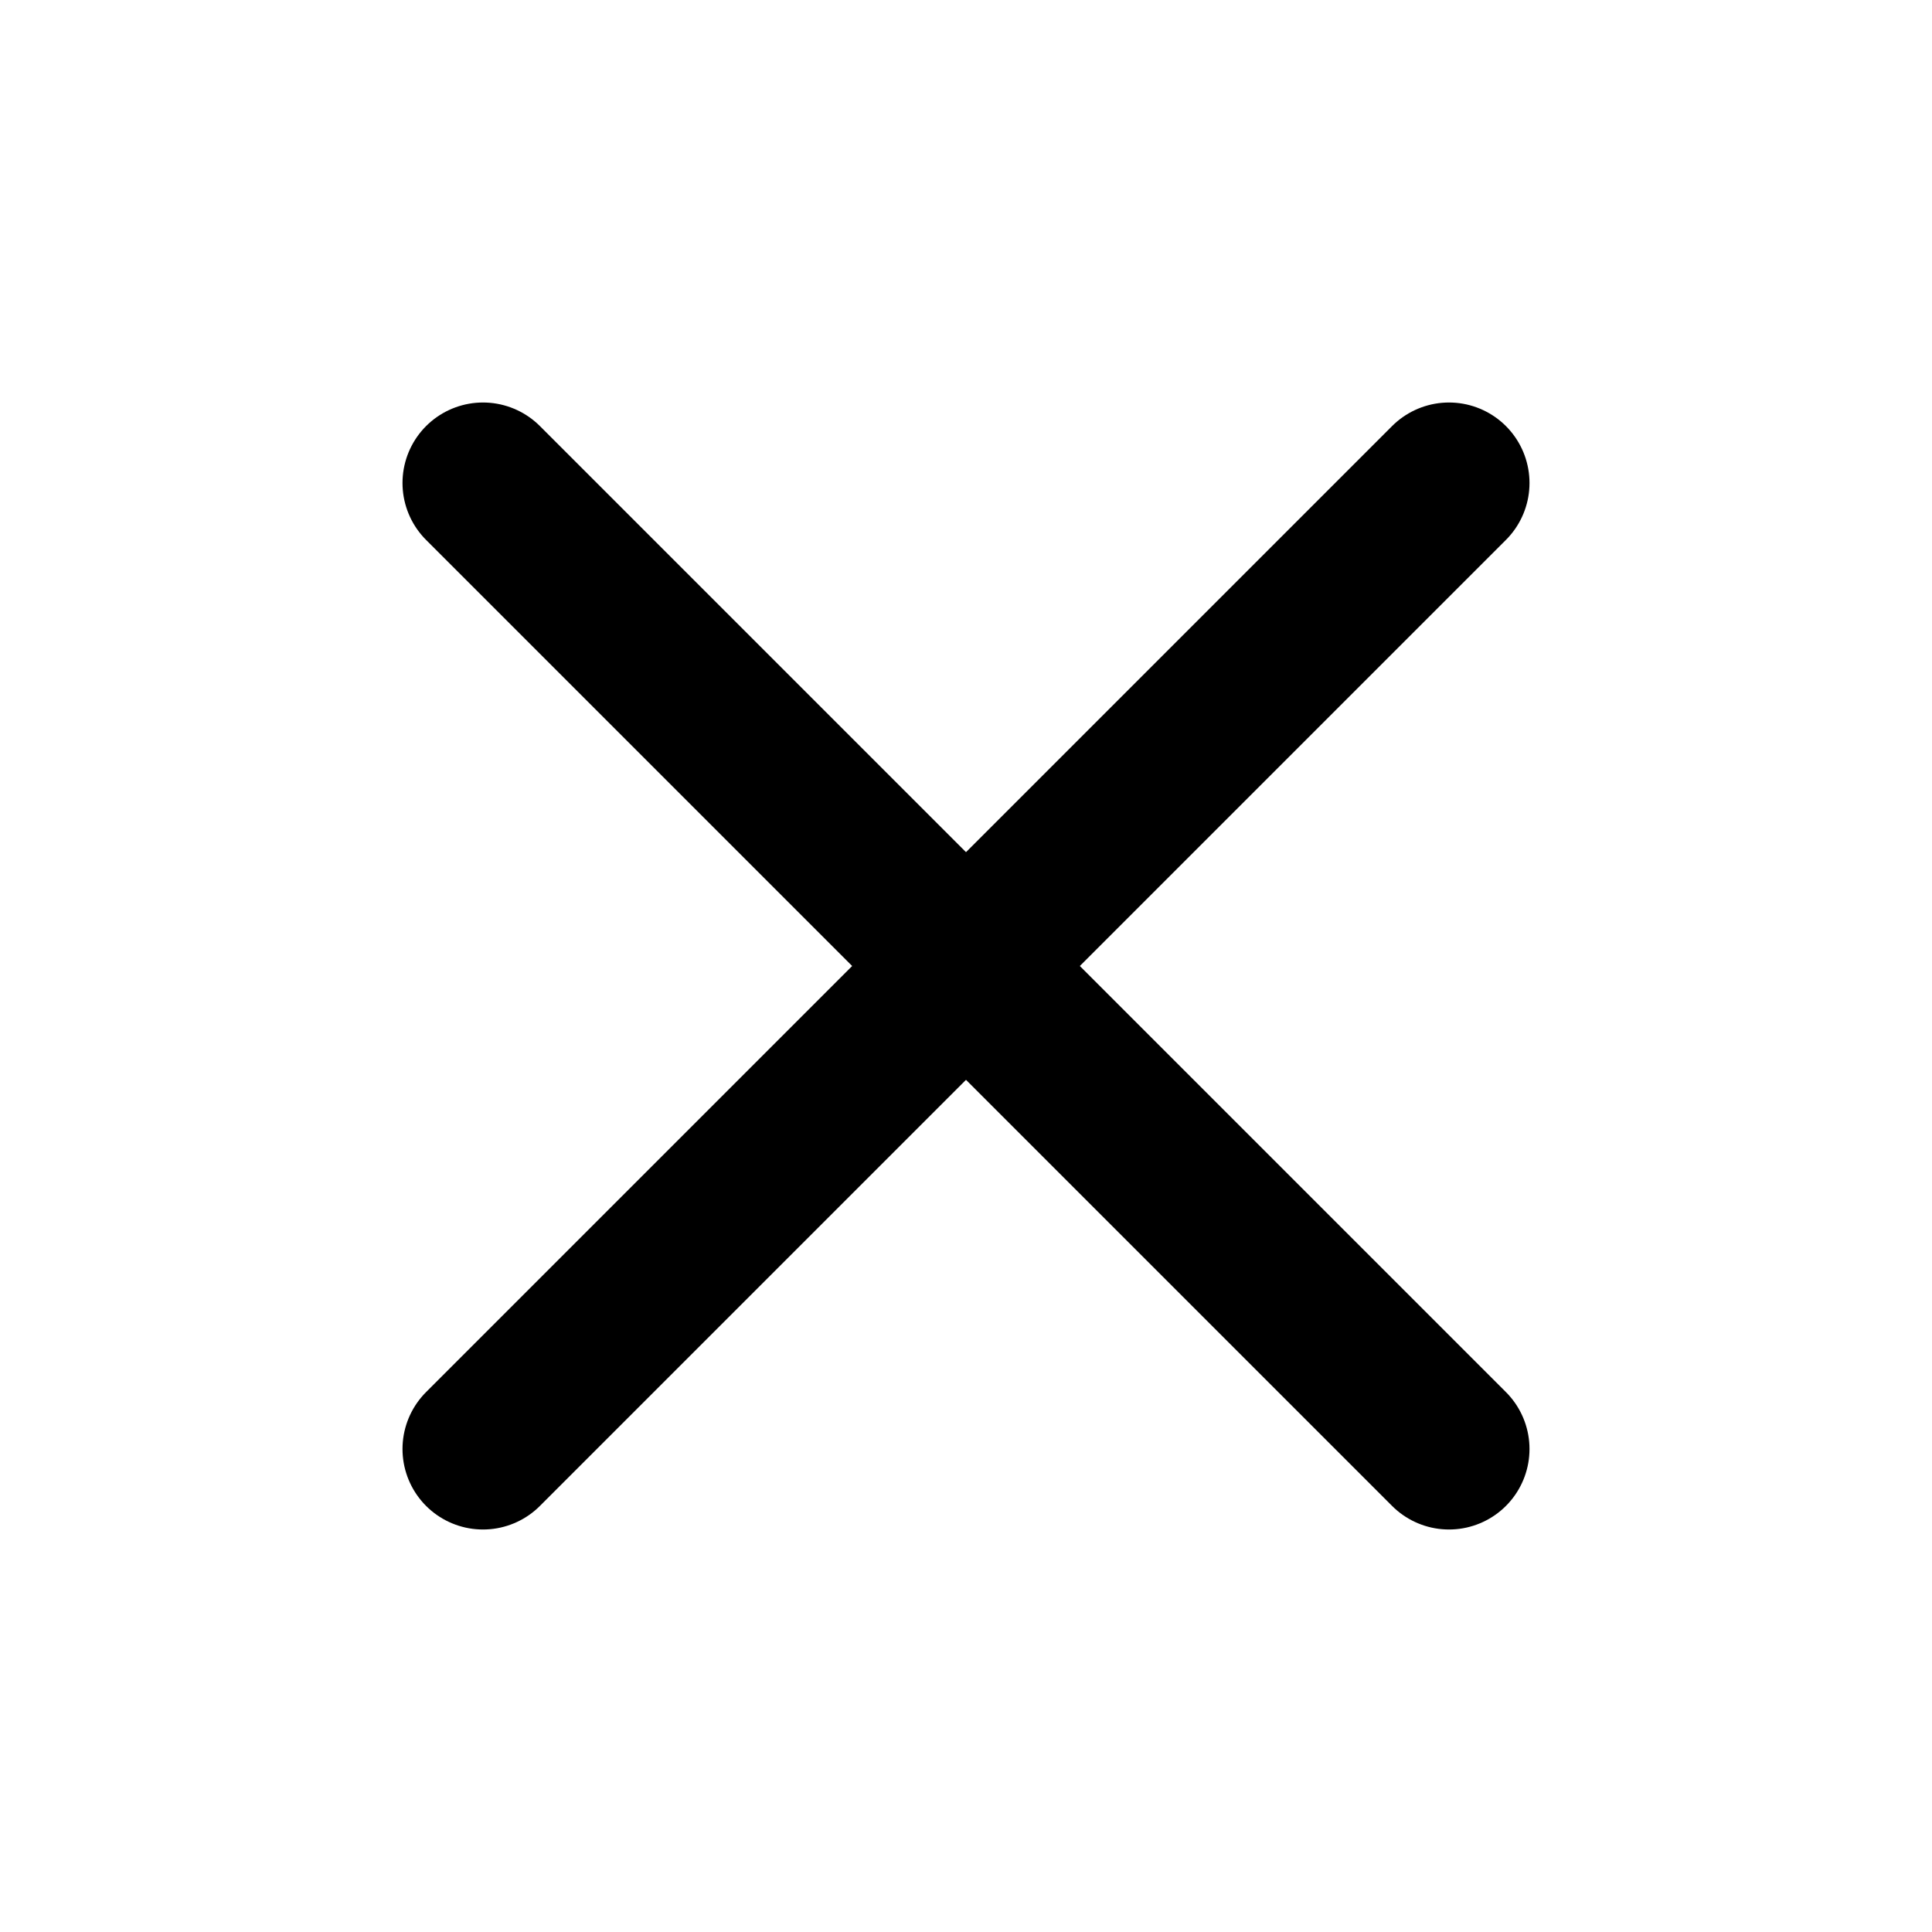
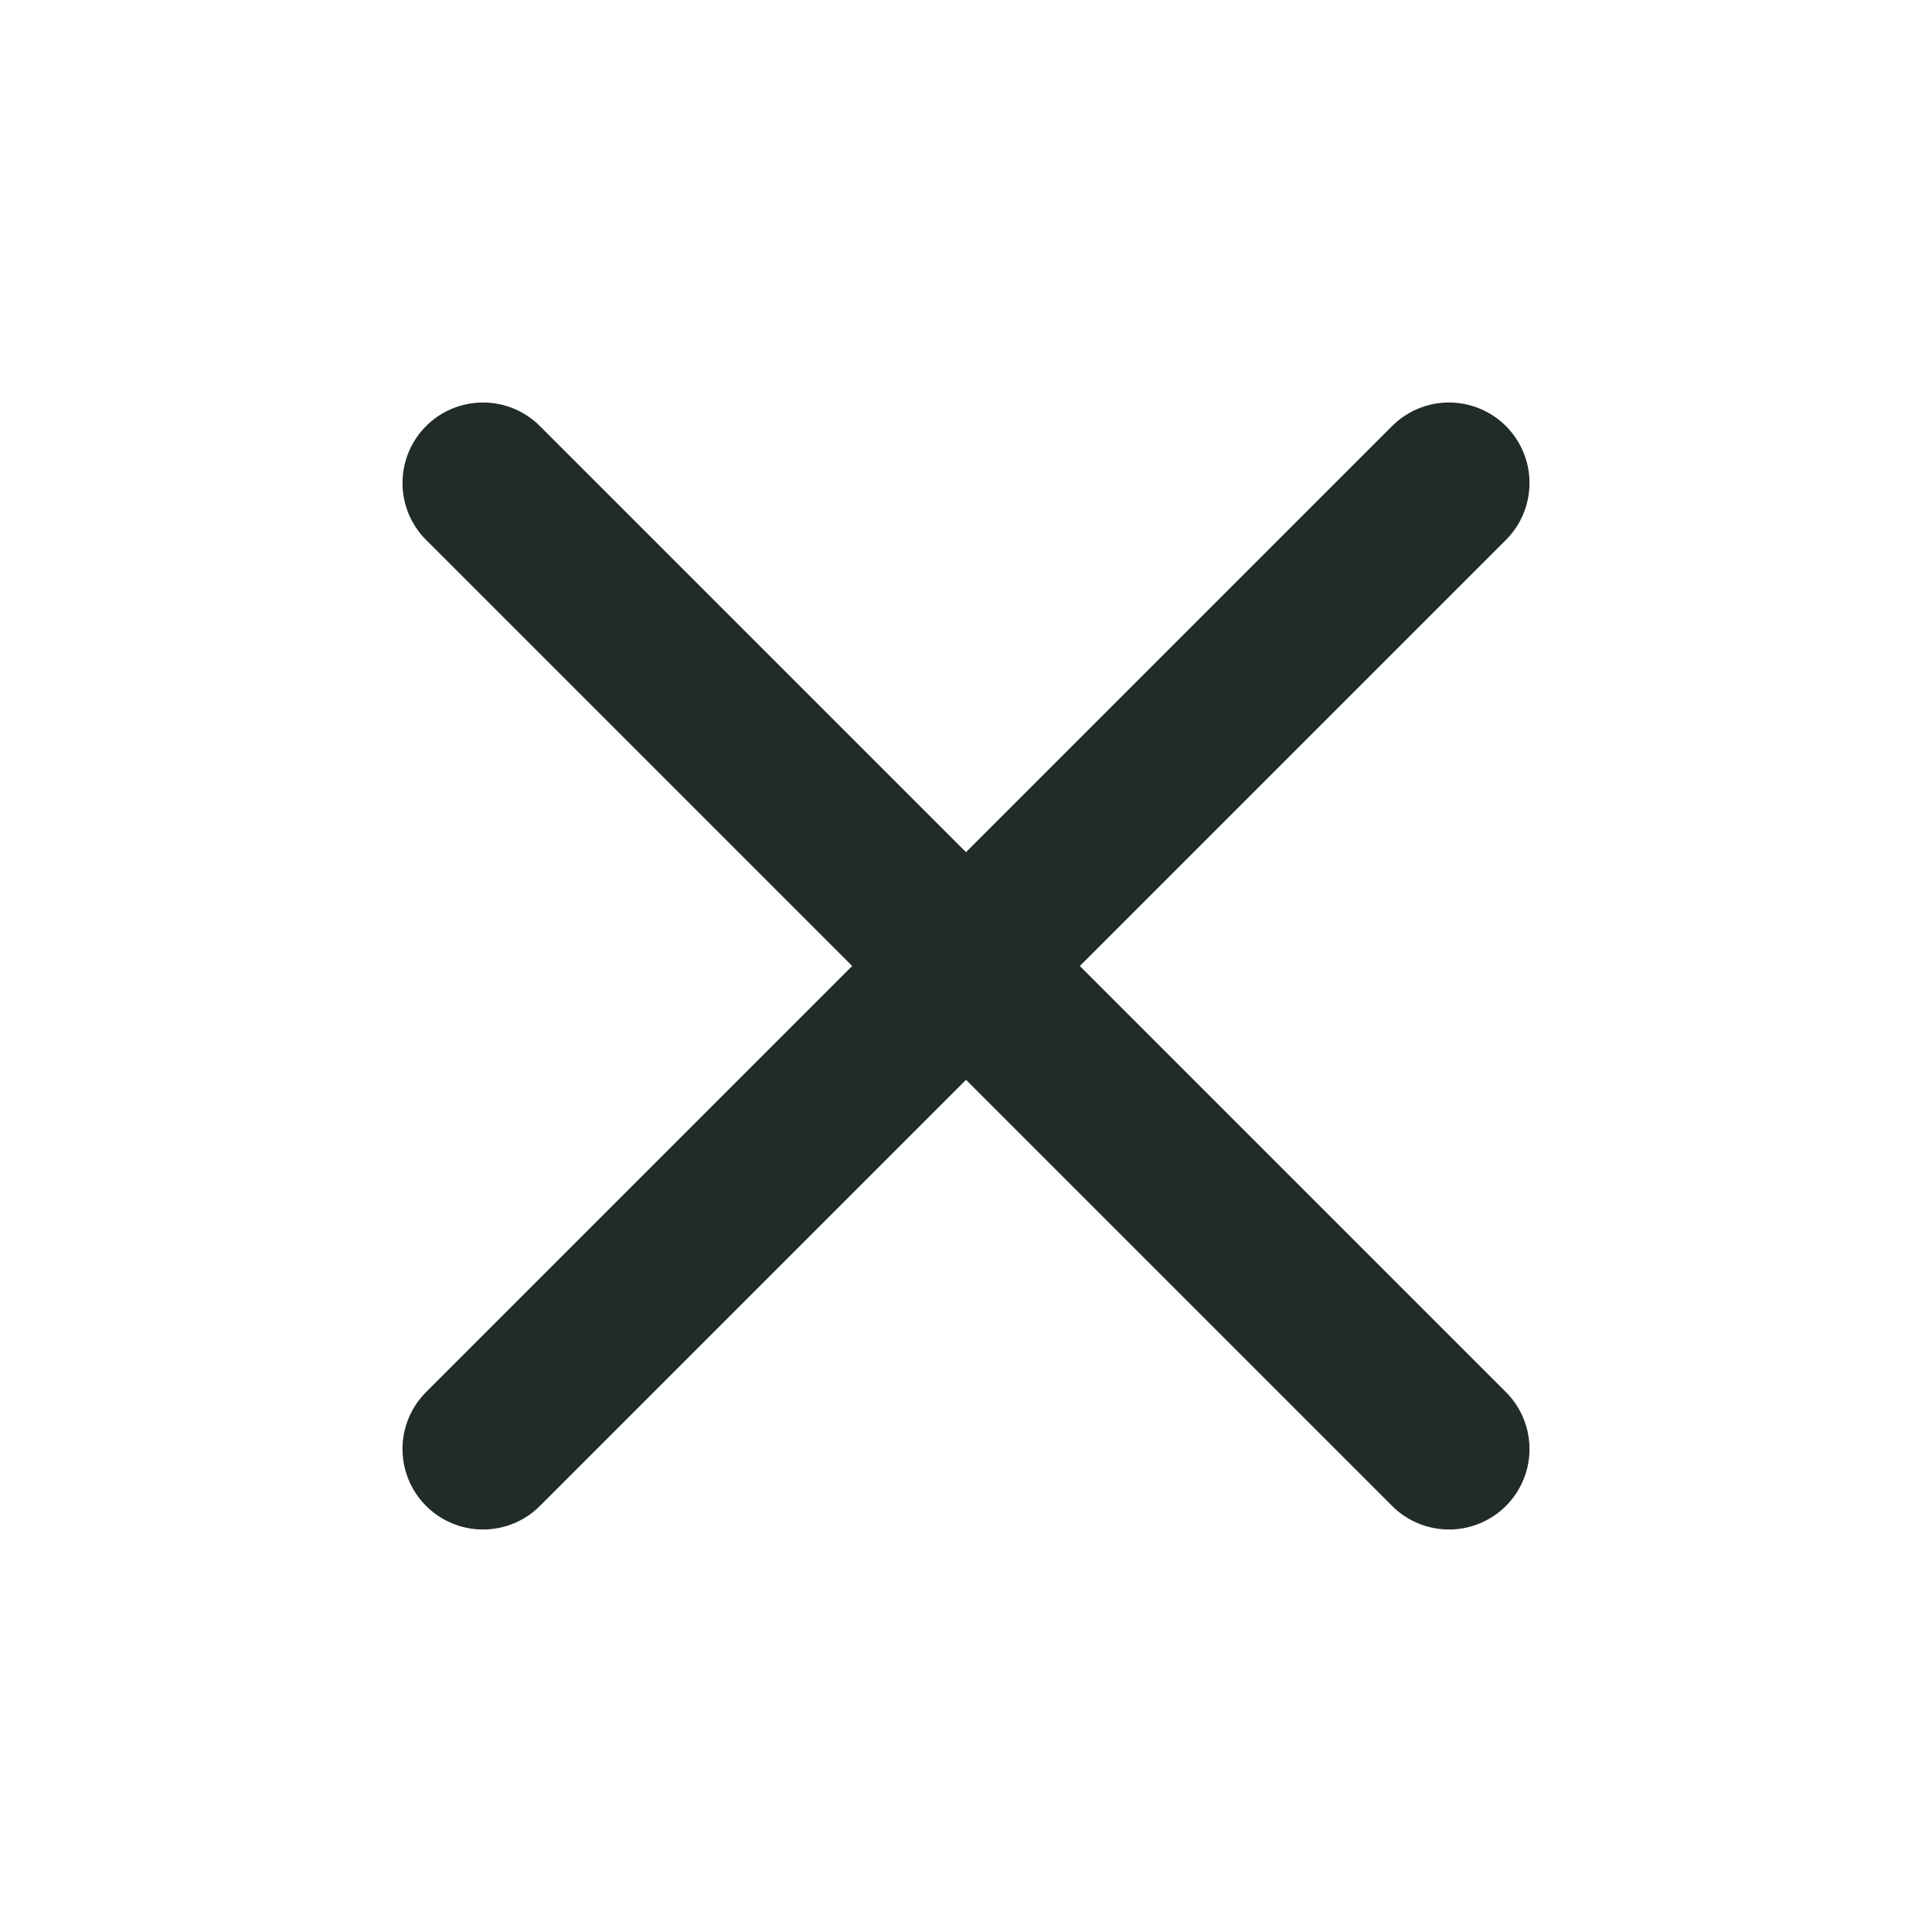
- <svg xmlns="http://www.w3.org/2000/svg" width="24" height="24" viewBox="0 0 24 24" fill="none" stroke="currentColor" stroke-width="2" stroke-linecap="round" stroke-linejoin="round" class="feather feather-x">
+ <svg xmlns="http://www.w3.org/2000/svg" width="24" height="24" viewBox="0 0 24 24" fill="none" stroke="#212c28" stroke-width="2" stroke-linecap="round" stroke-linejoin="round" class="feather feather-x">
  <line x1="18" y1="6" x2="6" y2="18" />
  <line x1="6" y1="6" x2="18" y2="18" />
</svg>
